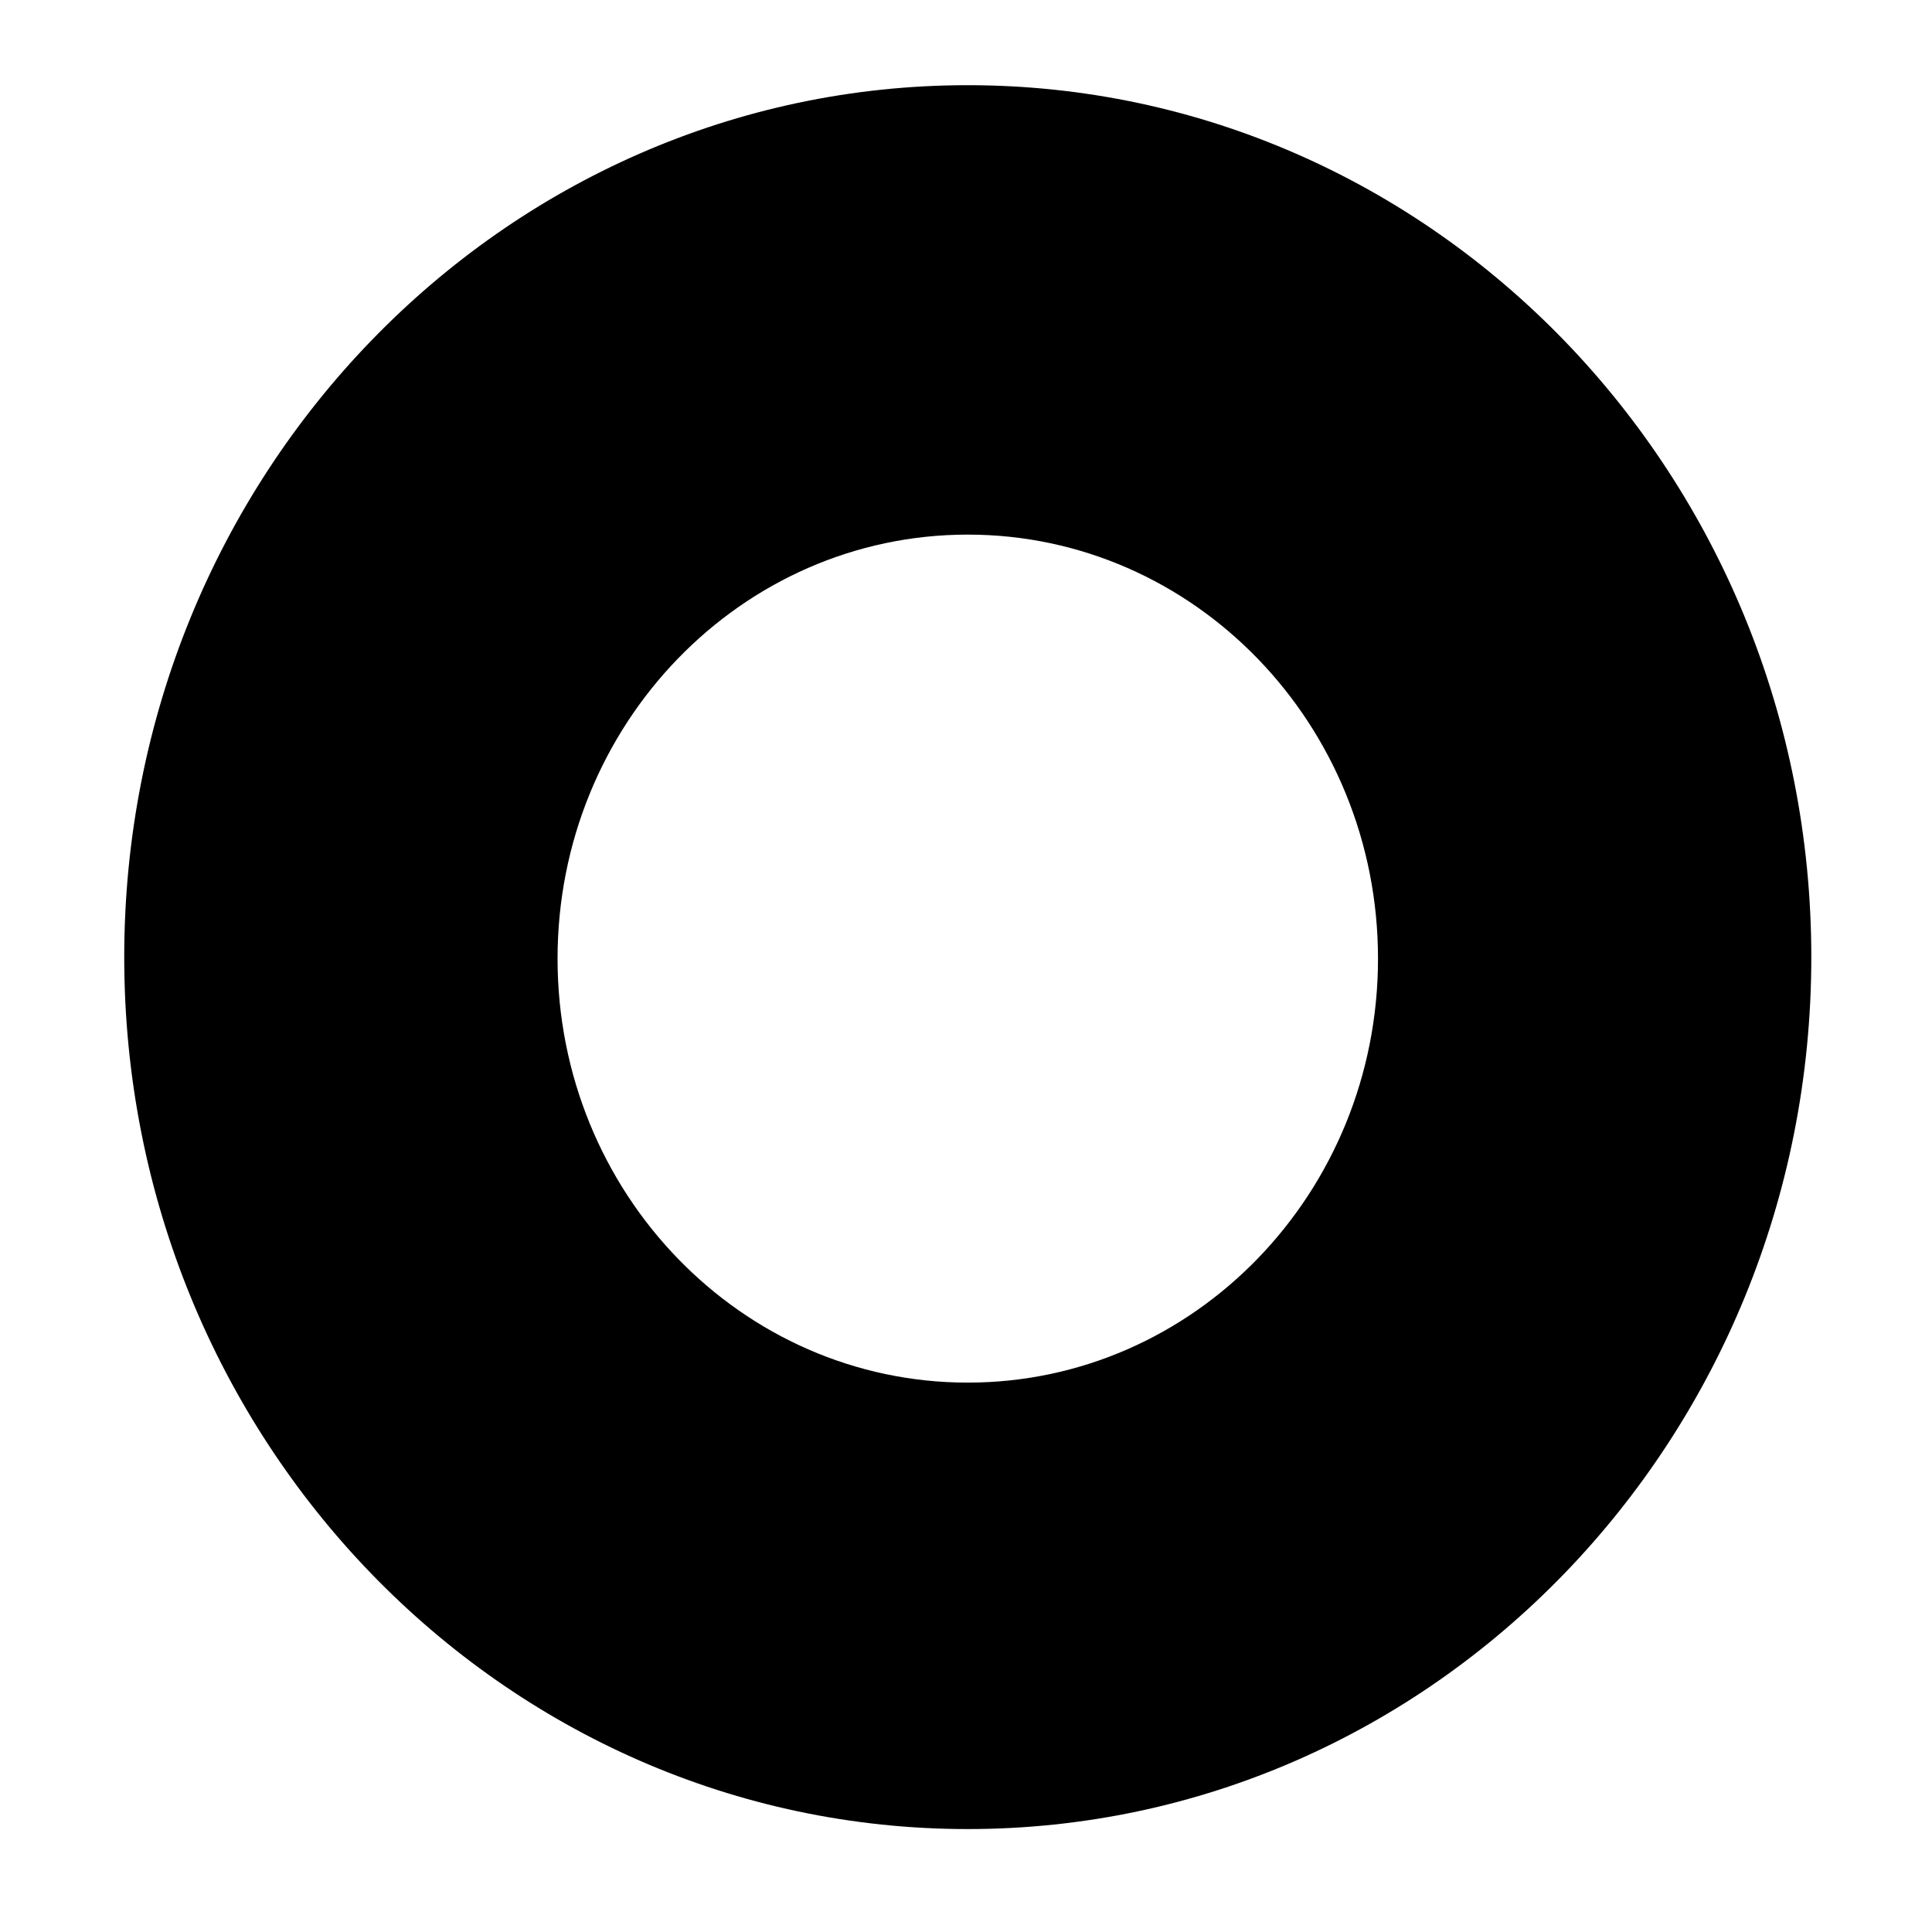
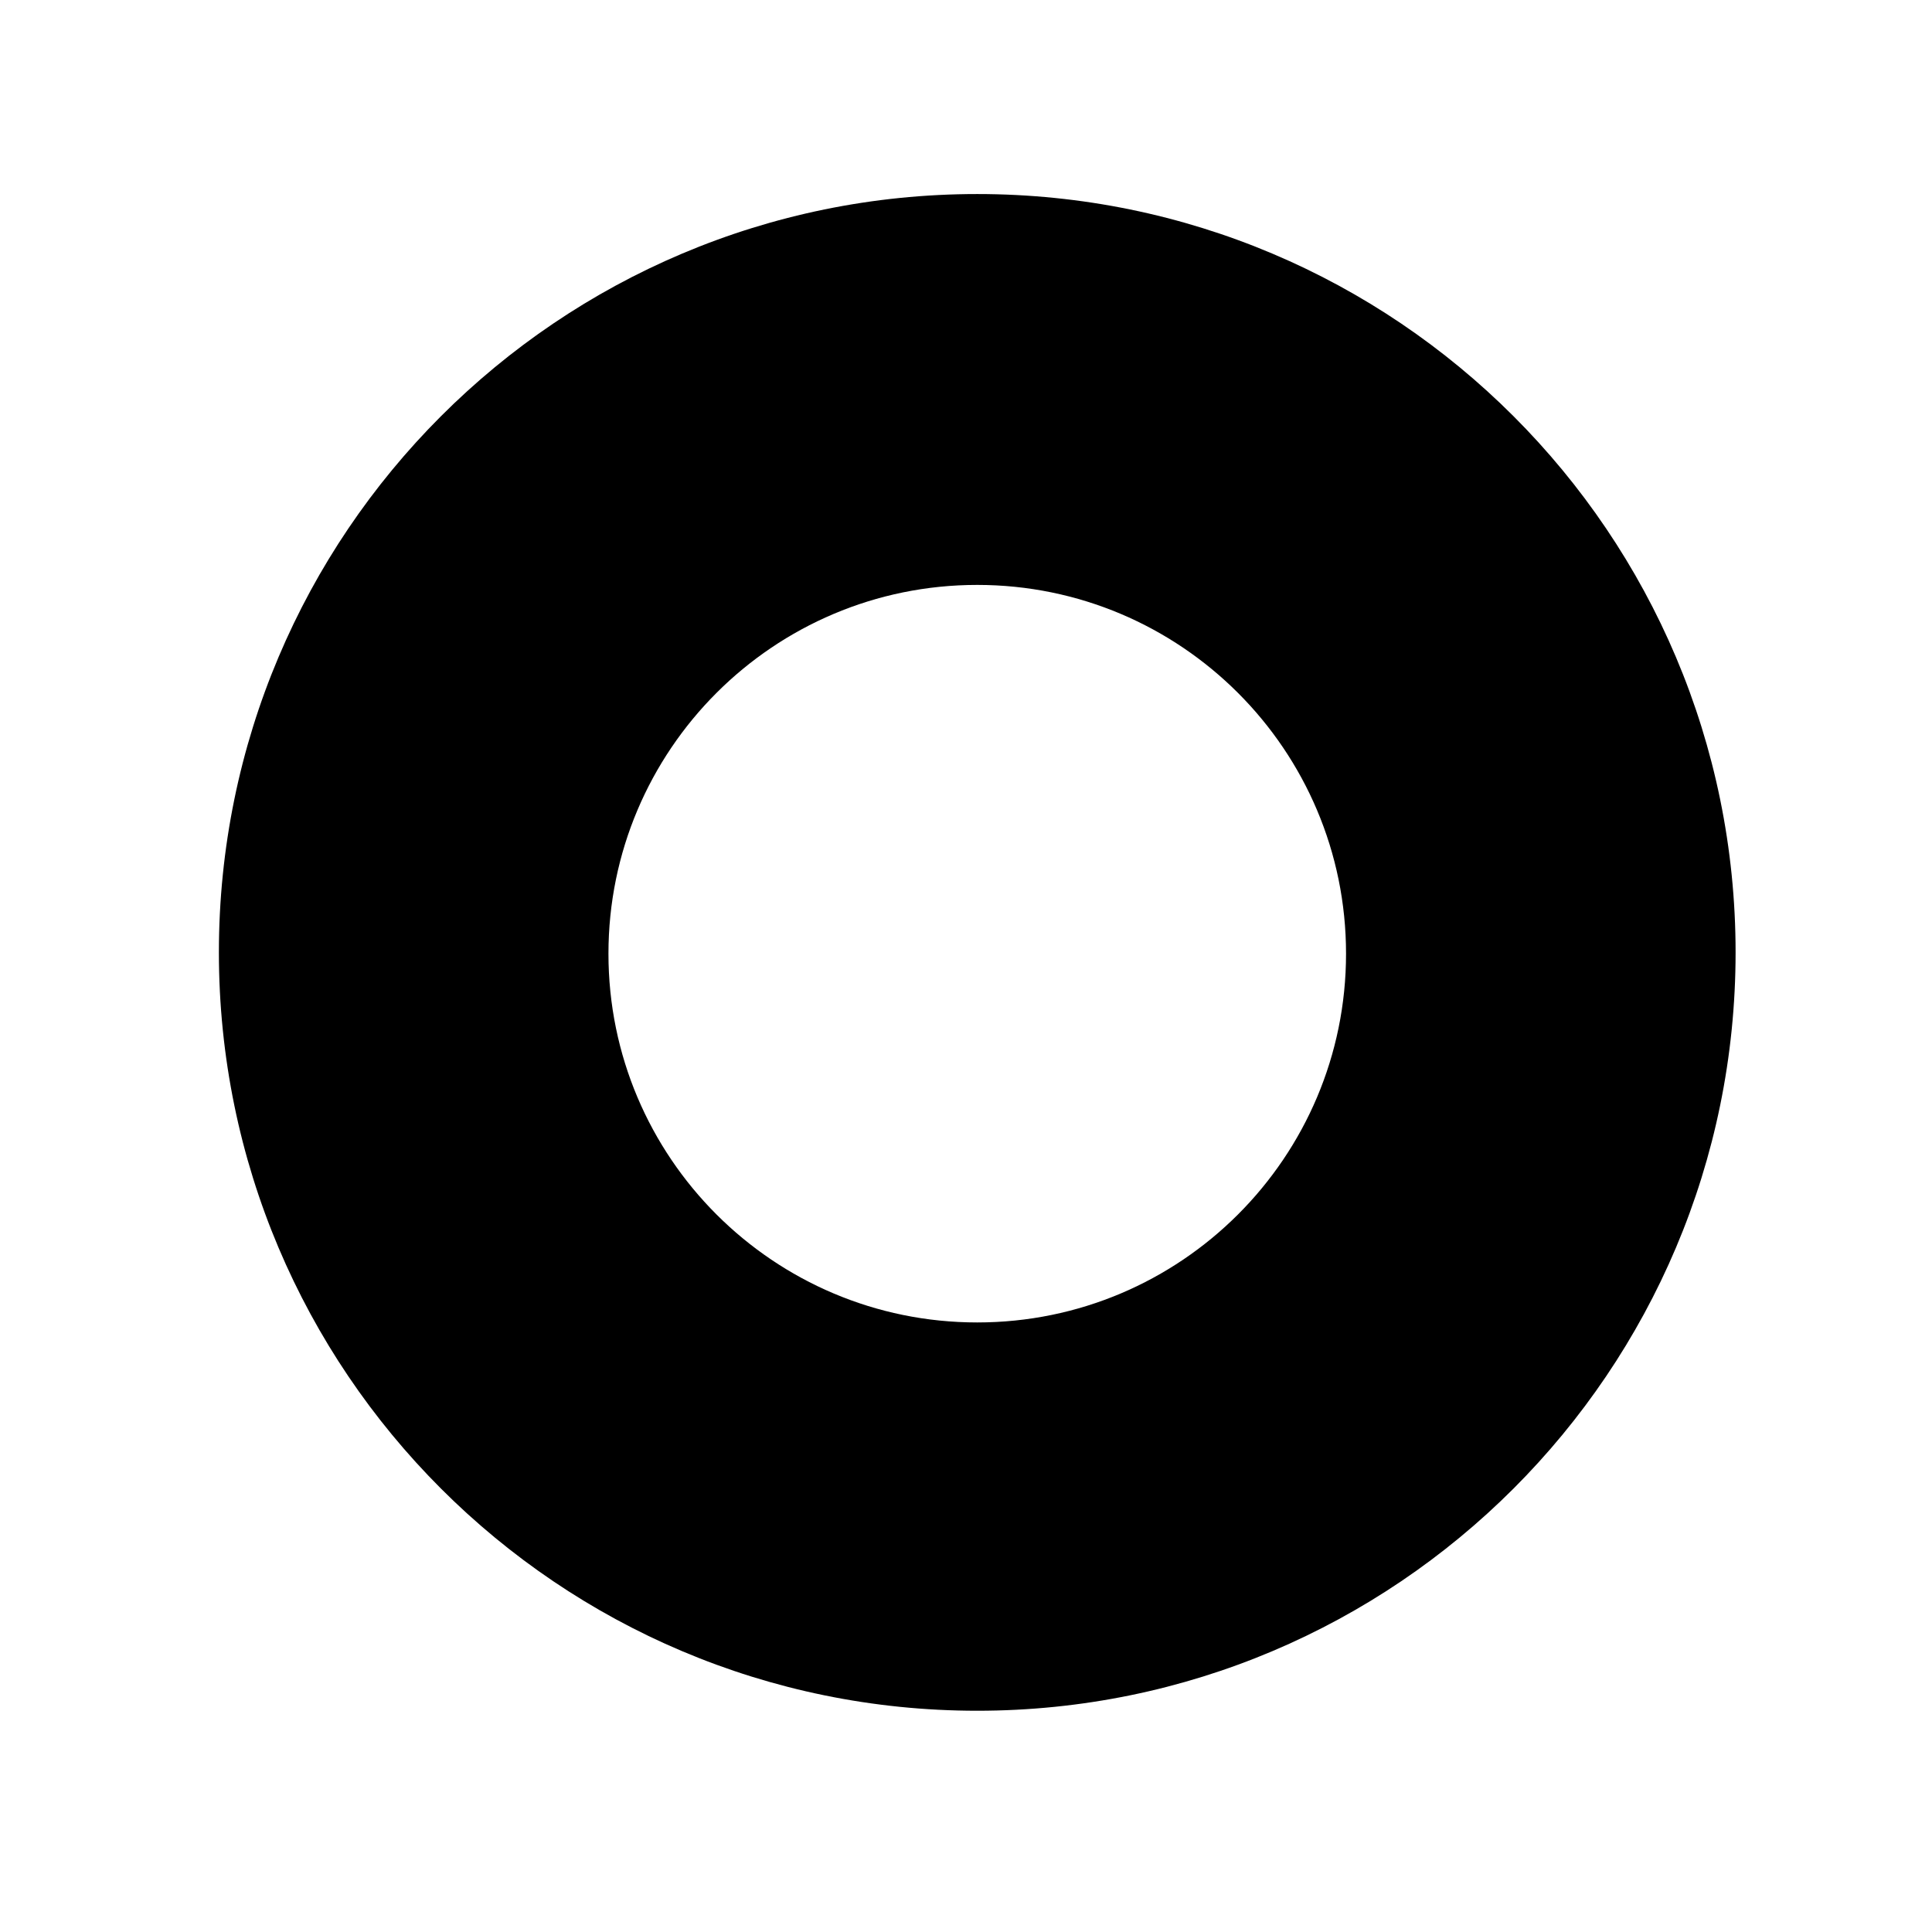
<svg xmlns="http://www.w3.org/2000/svg" width="408.221" height="408.221">
  <g>
    <g stroke="null" id="svg_1">
      <g stroke="null" id="svg_2">
-         <path stroke="null" id="svg_3" d="m204.485,18c-98.432,0 -178.235,82.489 -178.235,184.236c0,101.749 79.803,184.235 178.235,184.235c98.438,0 178.235,-82.486 178.235,-184.235c0.001,-101.747 -79.797,-184.236 -178.235,-184.236zm0,274.138c-47.868,0 -86.677,-40.107 -86.677,-89.584c0,-49.479 38.808,-89.594 86.677,-89.594c47.864,0 86.68,40.115 86.68,89.594c0,49.477 -38.815,89.584 -86.68,89.584z" />
+         <path stroke="null" d="m206.485,41c-88.492,0 -160.235,71.743 -160.235,160.236c0,88.494 71.743,160.235 160.235,160.235c88.497,0 160.235,-71.741 160.235,-160.235c0.001,-88.492 -71.738,-160.236 -160.235,-160.236zm0,238.426c-43.034,0 -77.923,-34.883 -77.923,-77.914c0,-43.034 34.889,-77.923 77.923,-77.923c43.031,0 77.926,34.889 77.926,77.923c0,43.031 -34.895,77.914 -77.926,77.914z" id="svg_3" />
      </g>
    </g>
  </g>
</svg>
